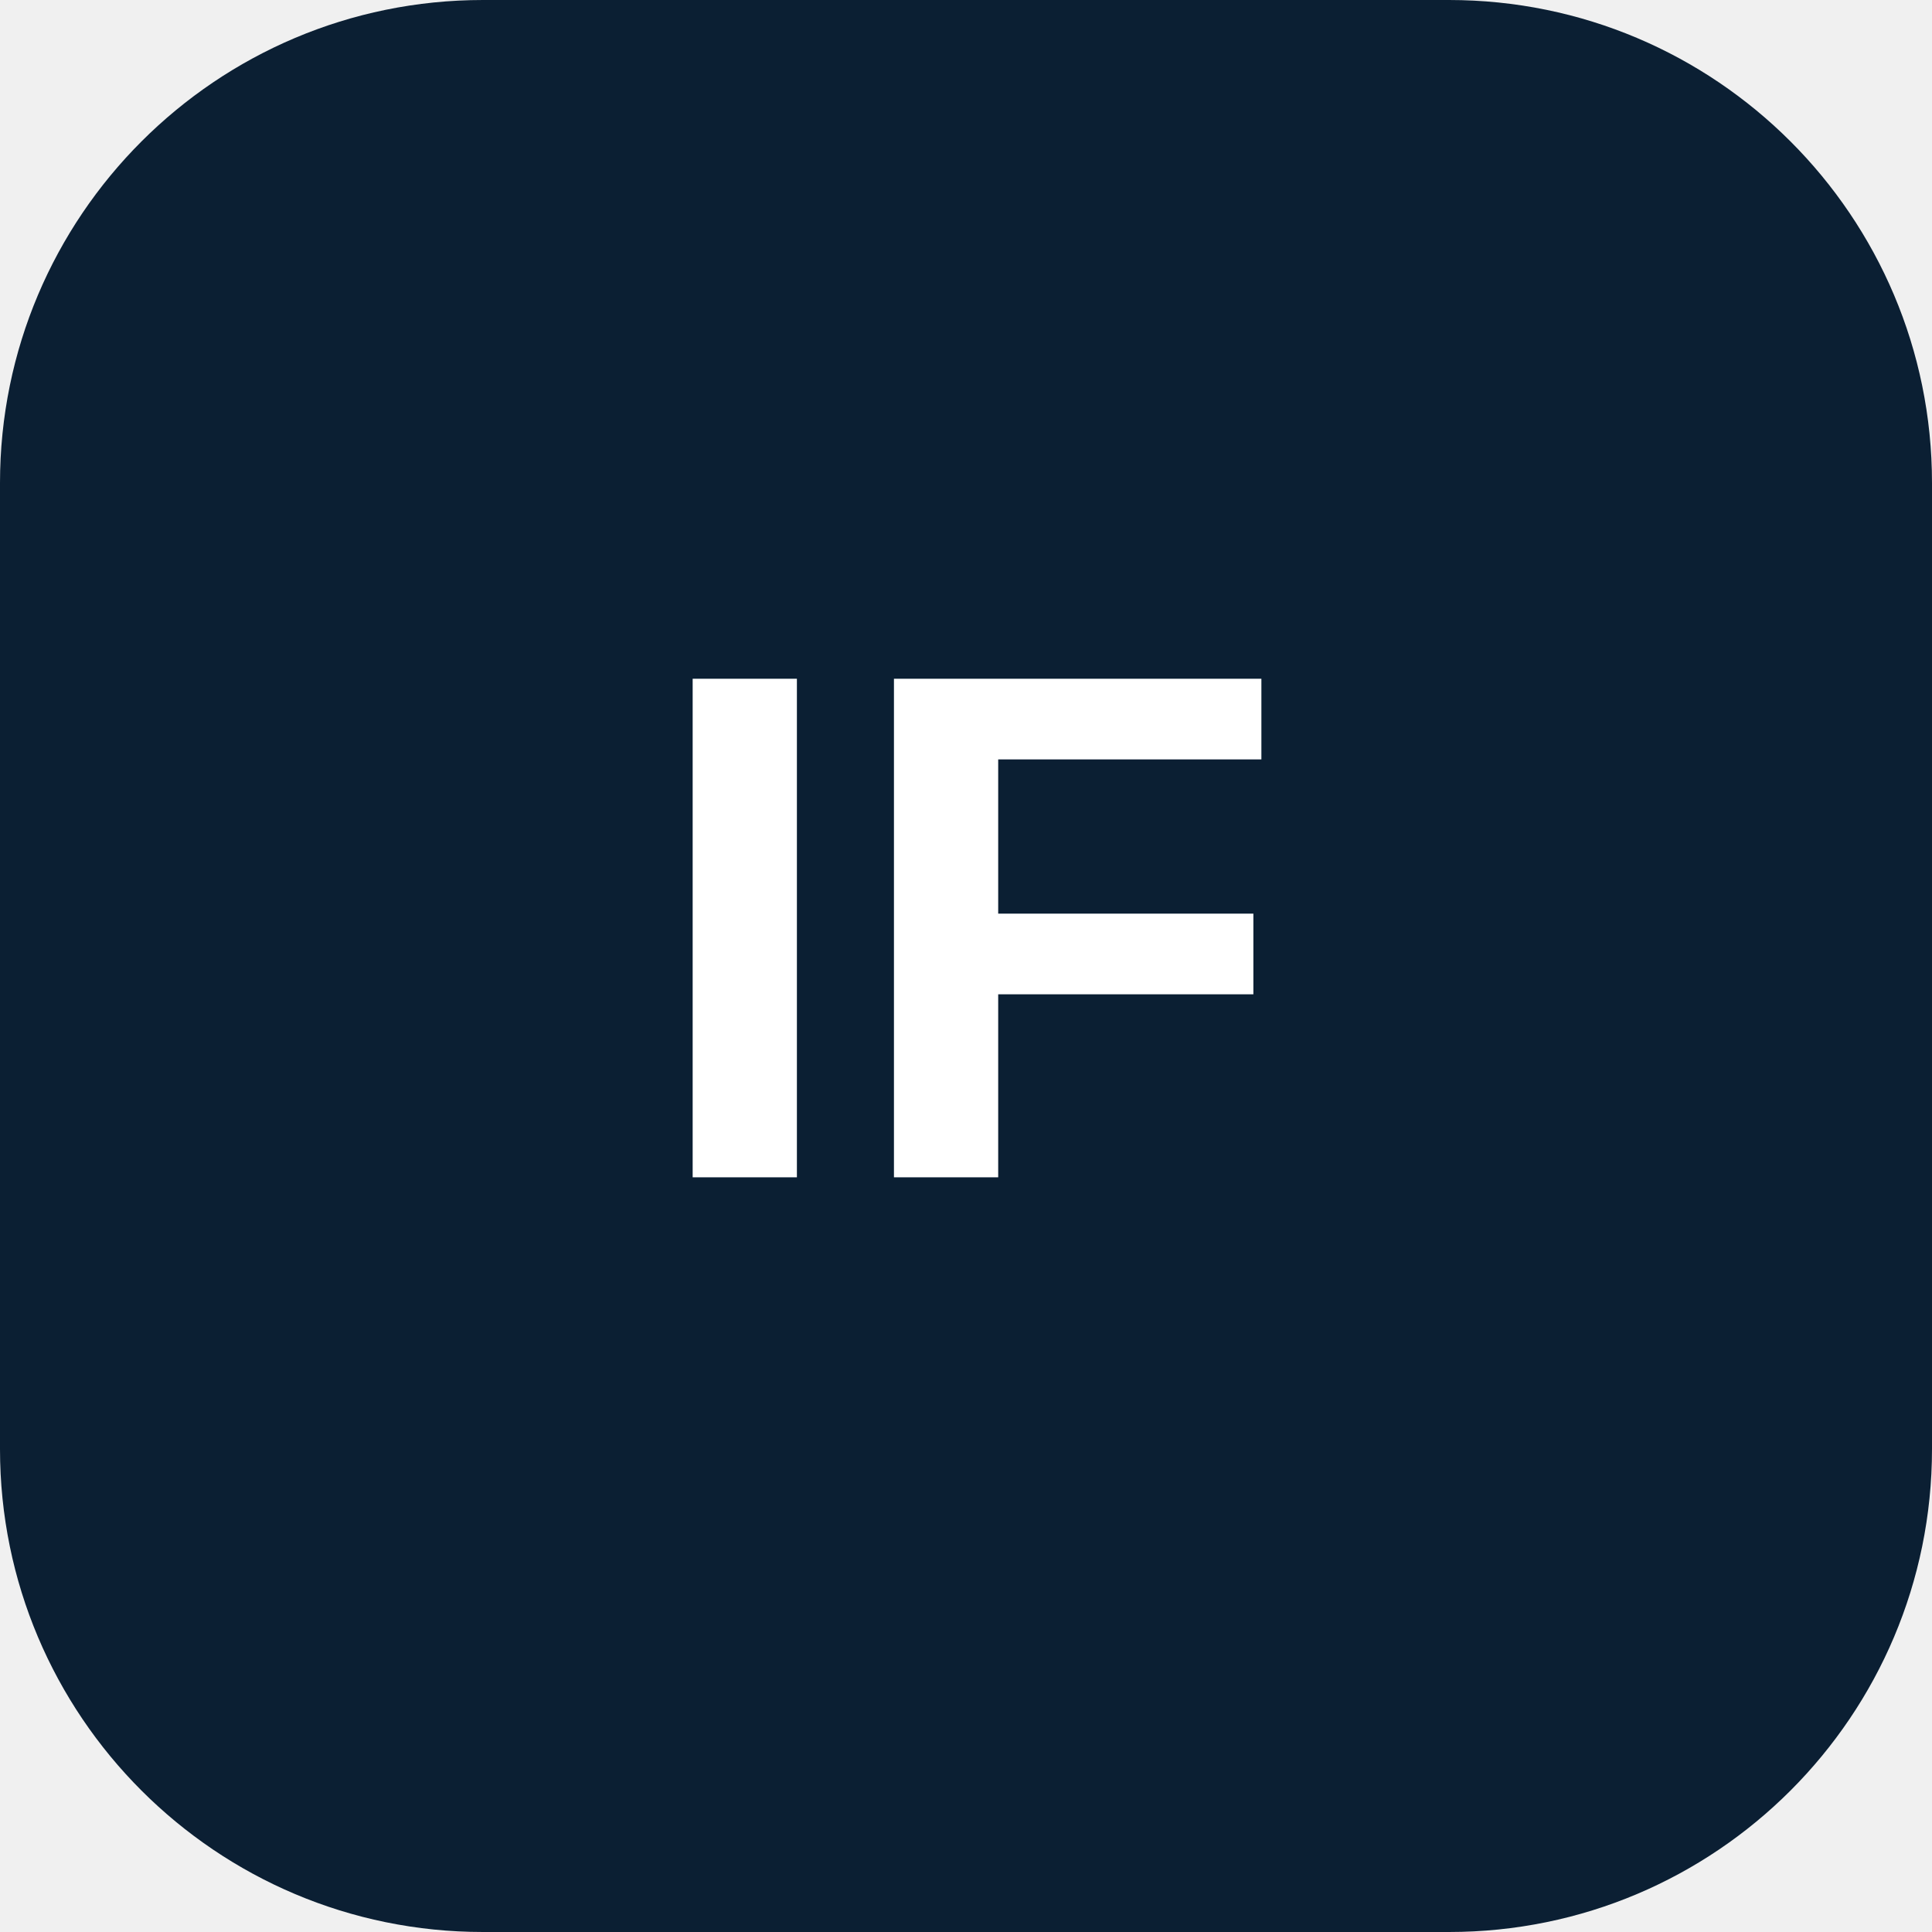
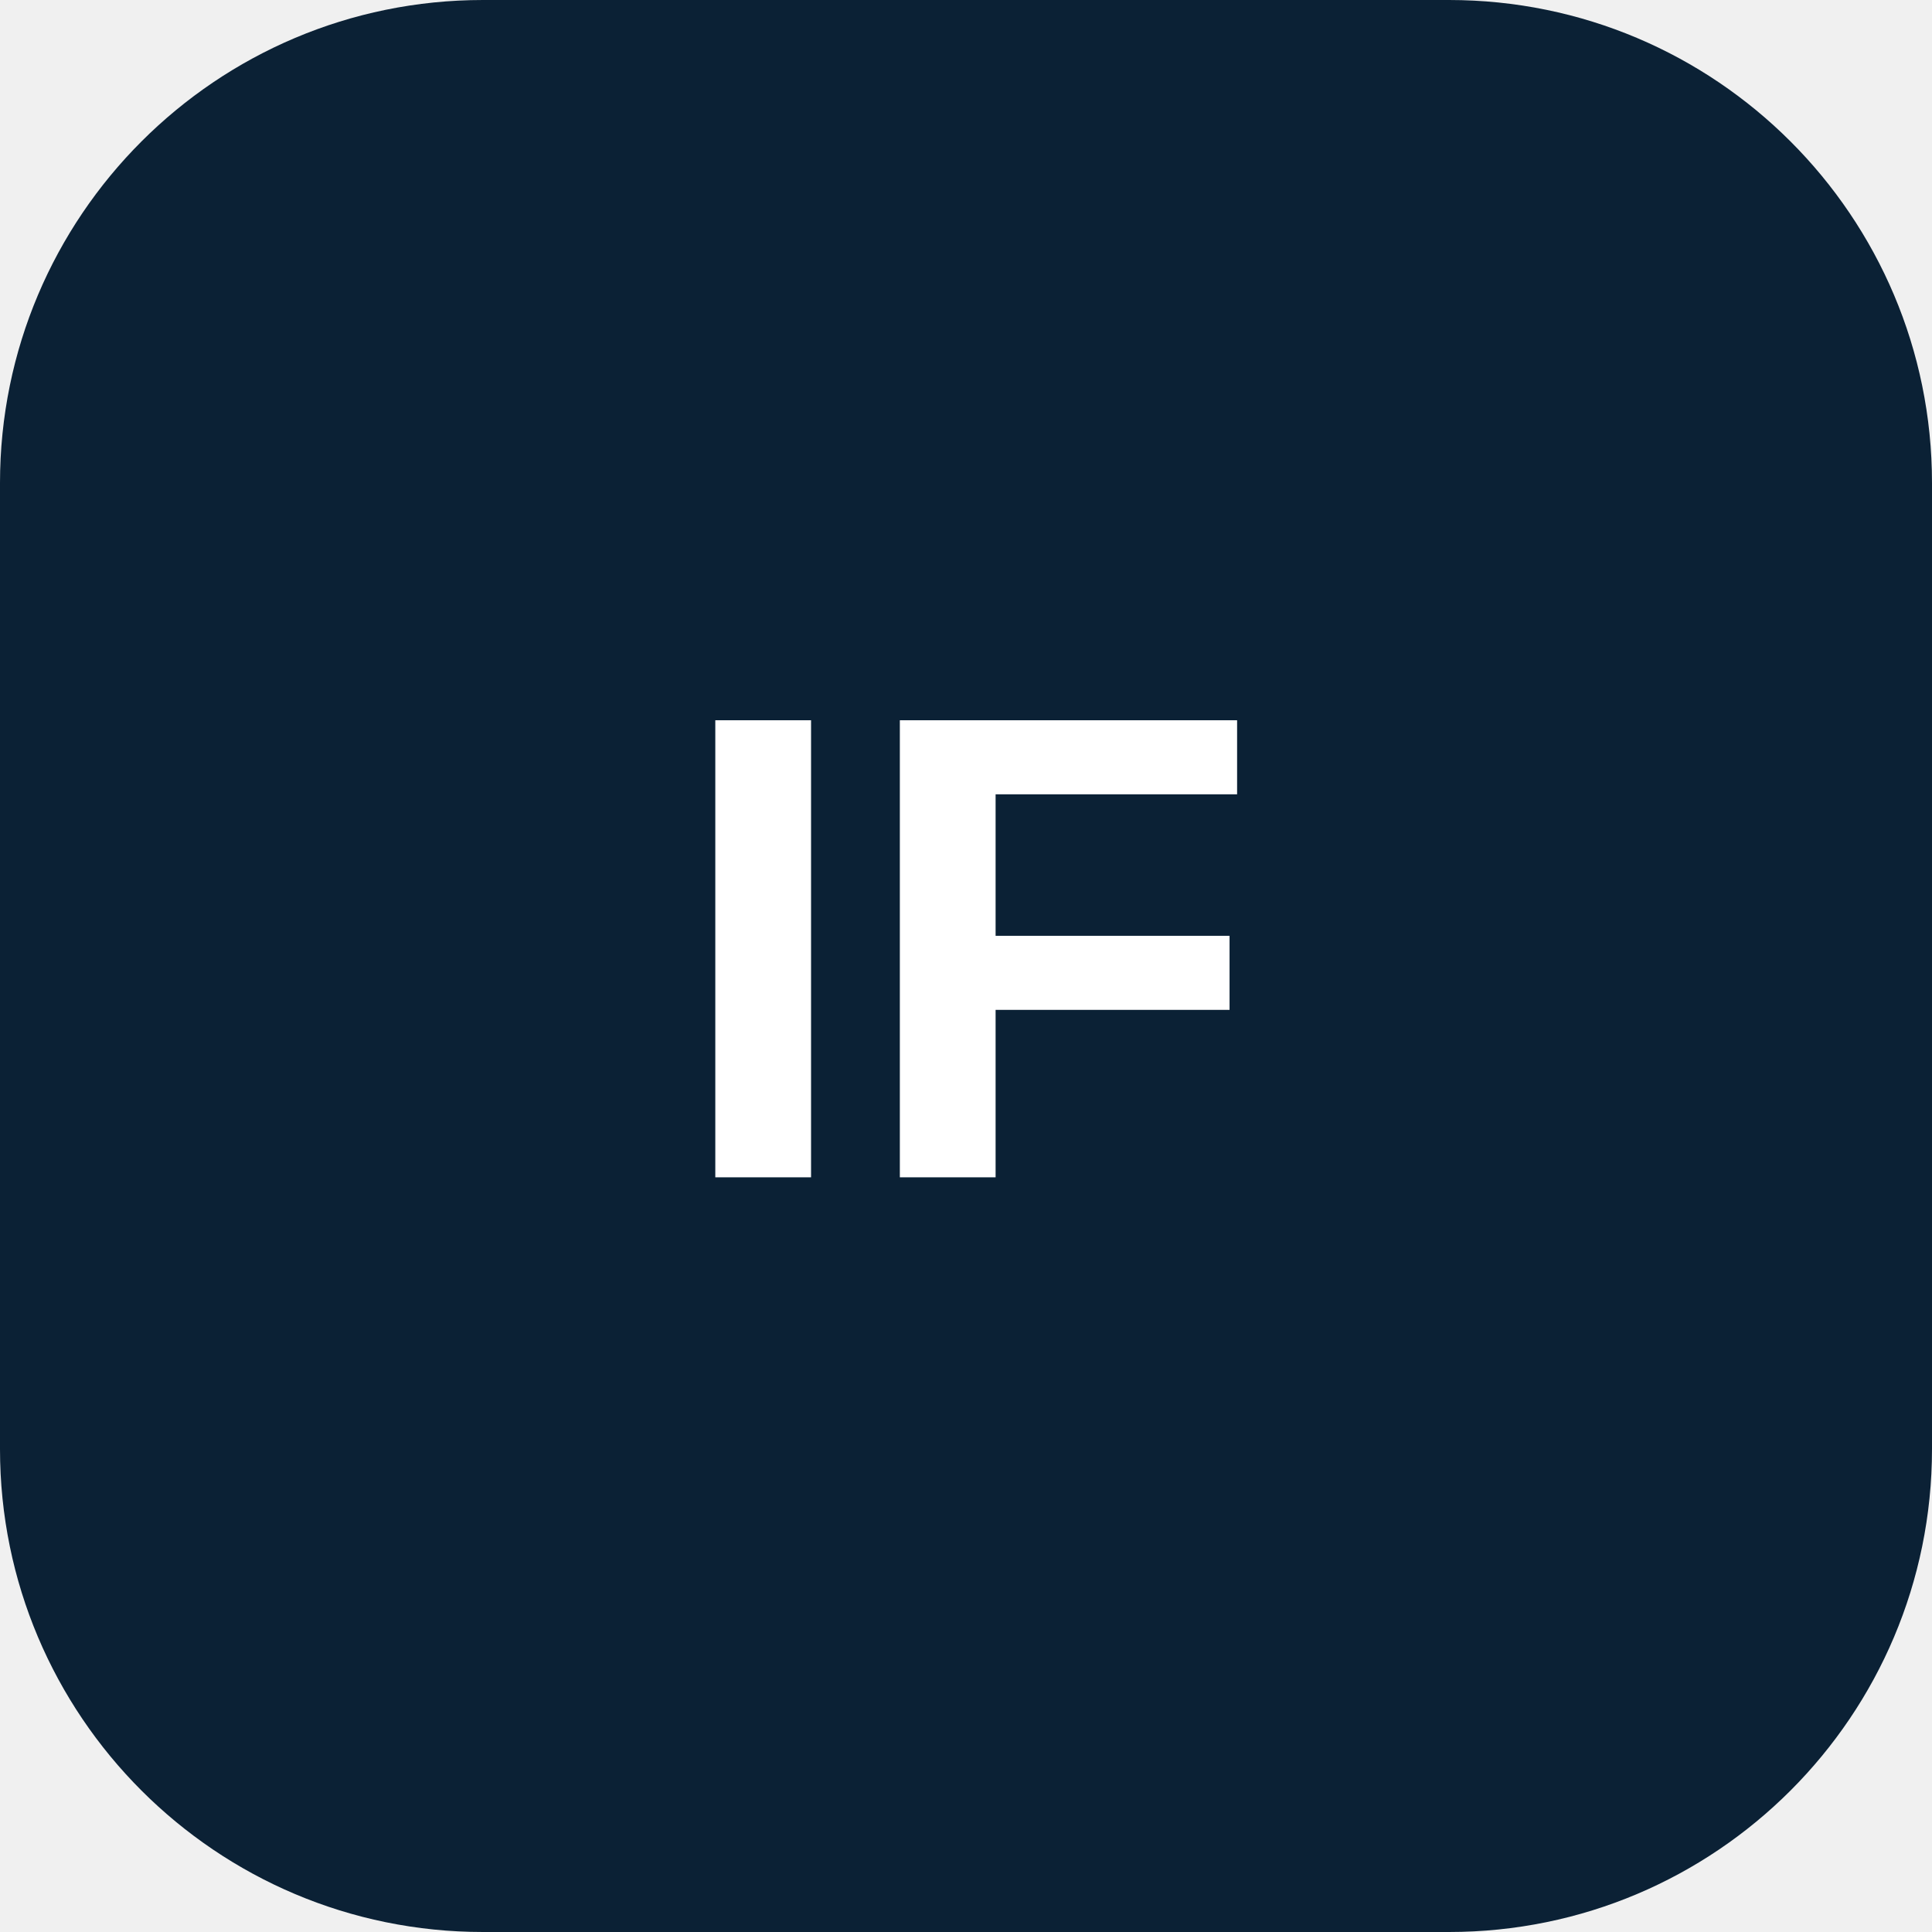
<svg xmlns="http://www.w3.org/2000/svg" viewBox="0 0 64 64">
-   <rect width="64" height="64" rx="16" fill="#0b1f33" />
-   <text x="32" y="39" text-anchor="middle" font-family="Arial, sans-serif" font-size="24" font-weight="700" fill="#ffffff">IF</text>
+   <rect width="64" height="64" rx="16" fill="#0b2135" />
+   <text x="32" y="39" font-size="22" text-anchor="middle" fill="#fff" font-family="Arial" font-weight="700">IF</text>
</svg>
